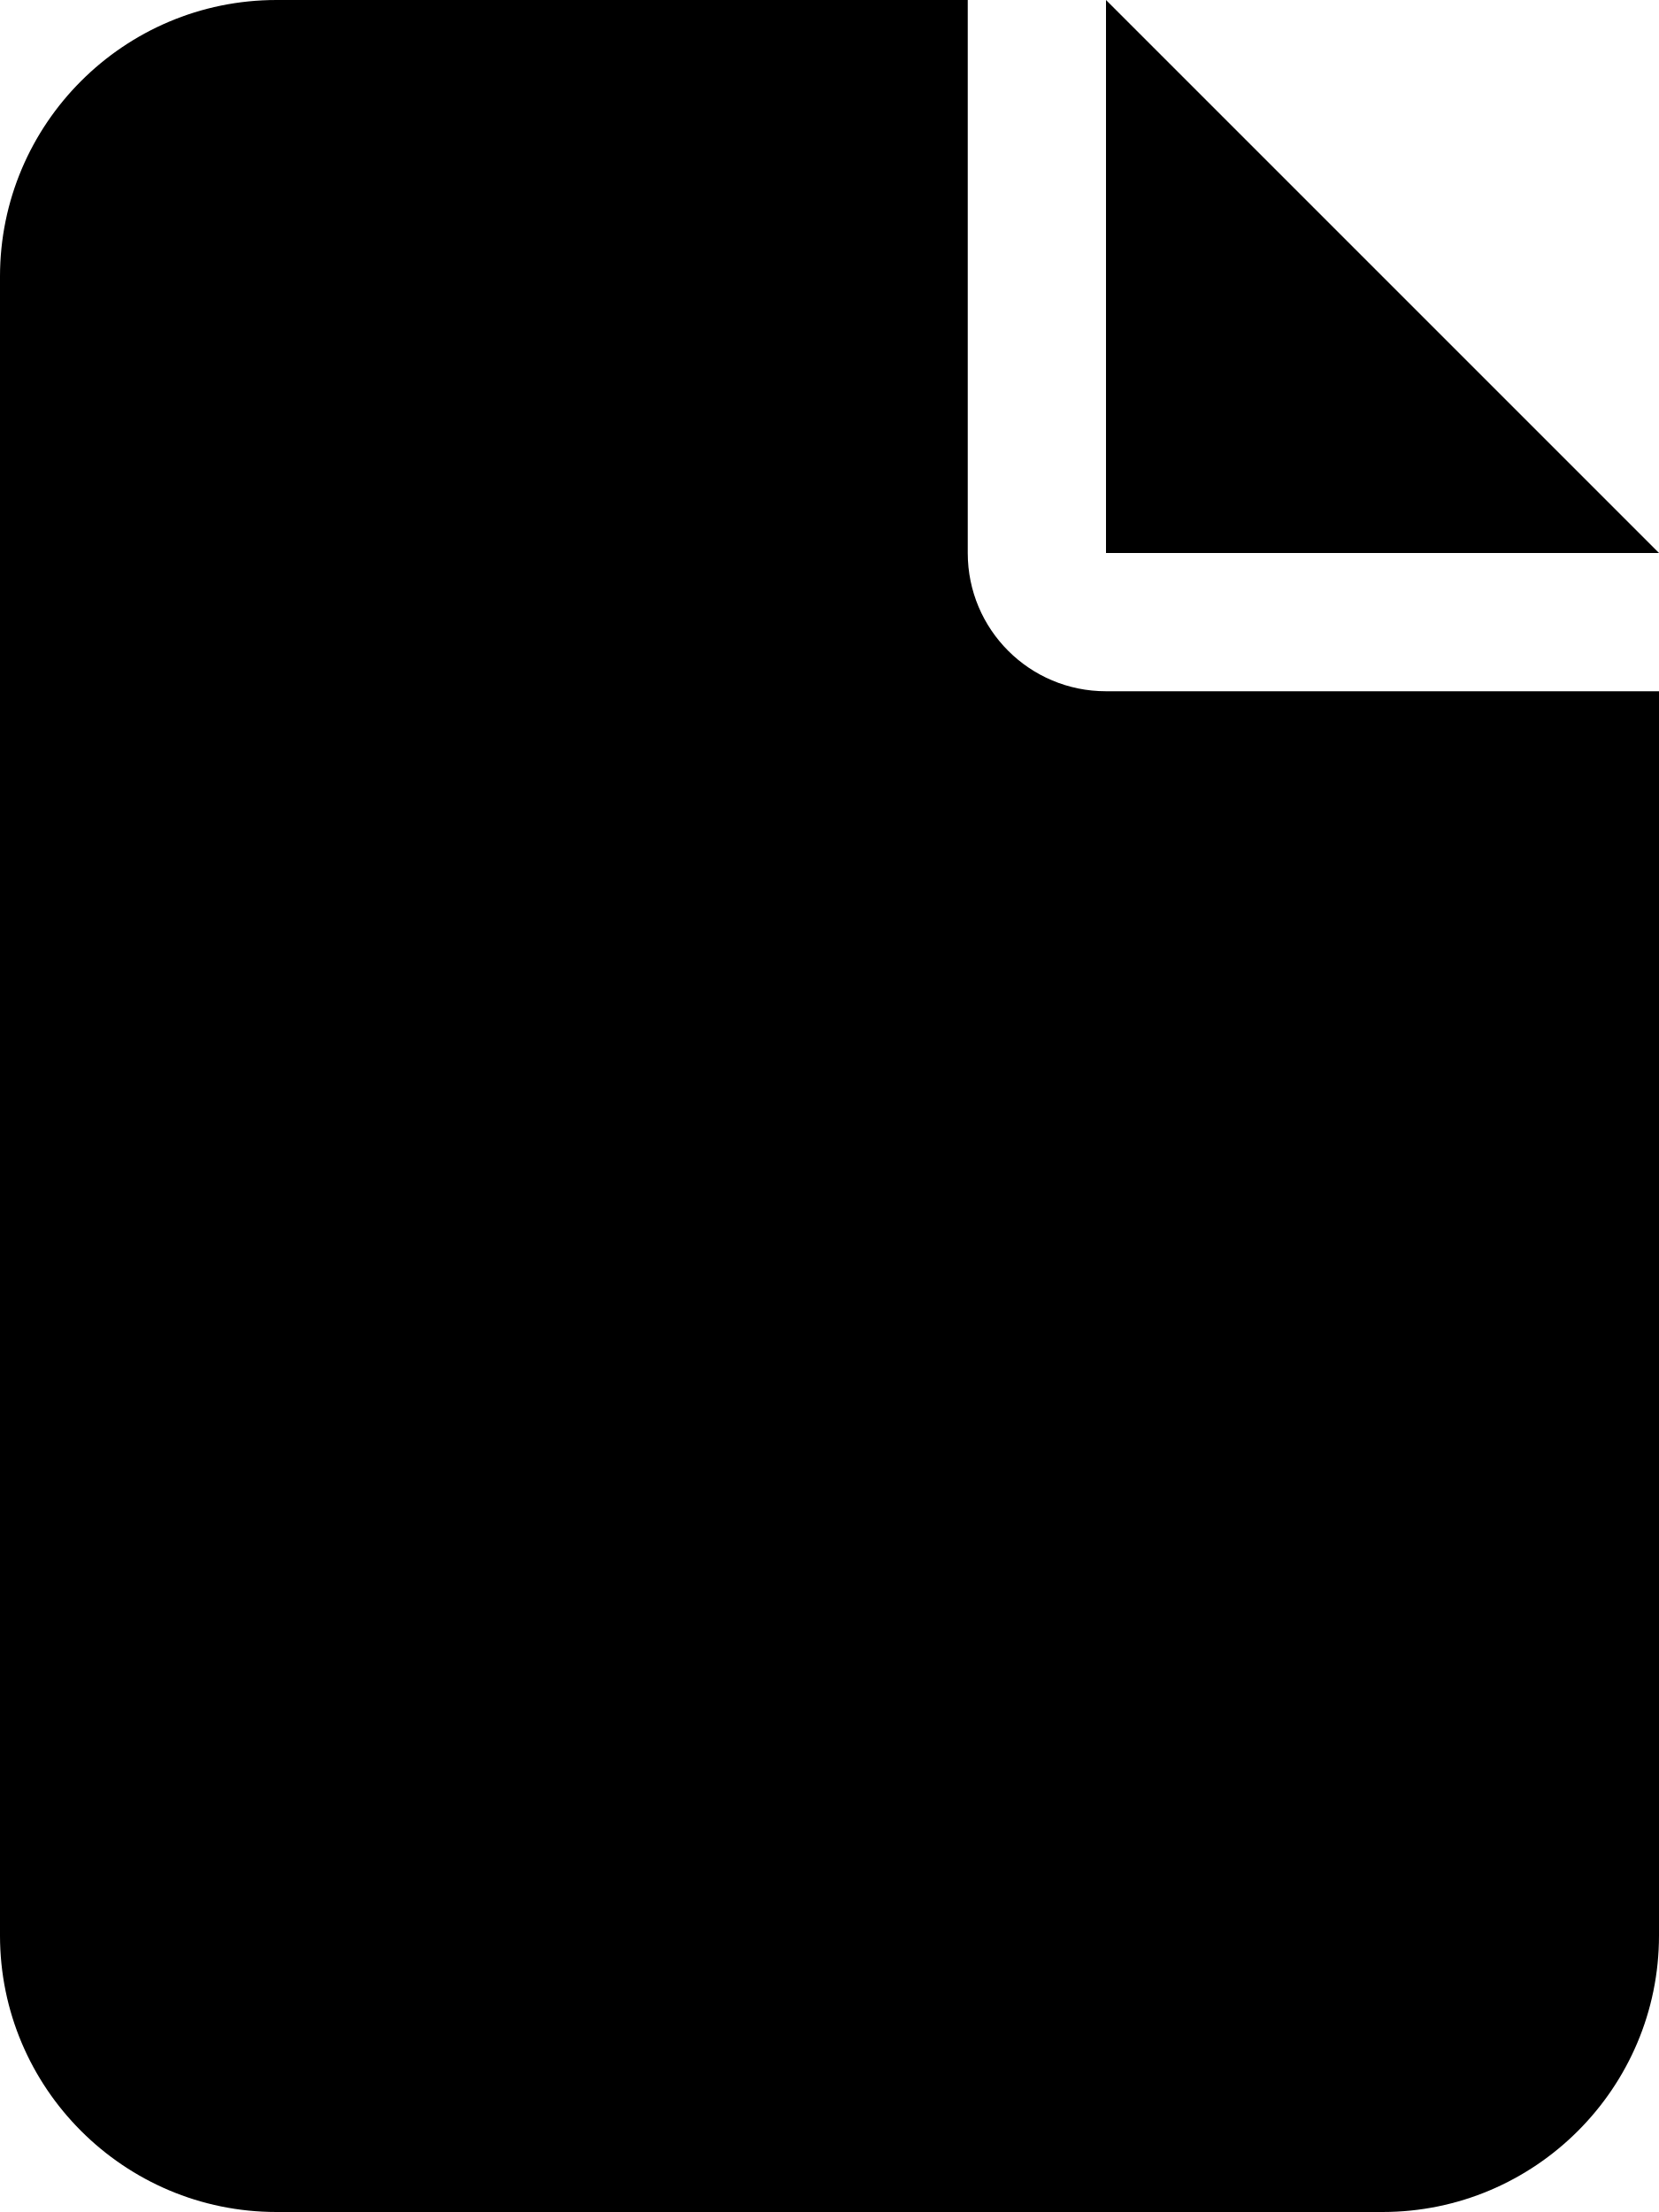
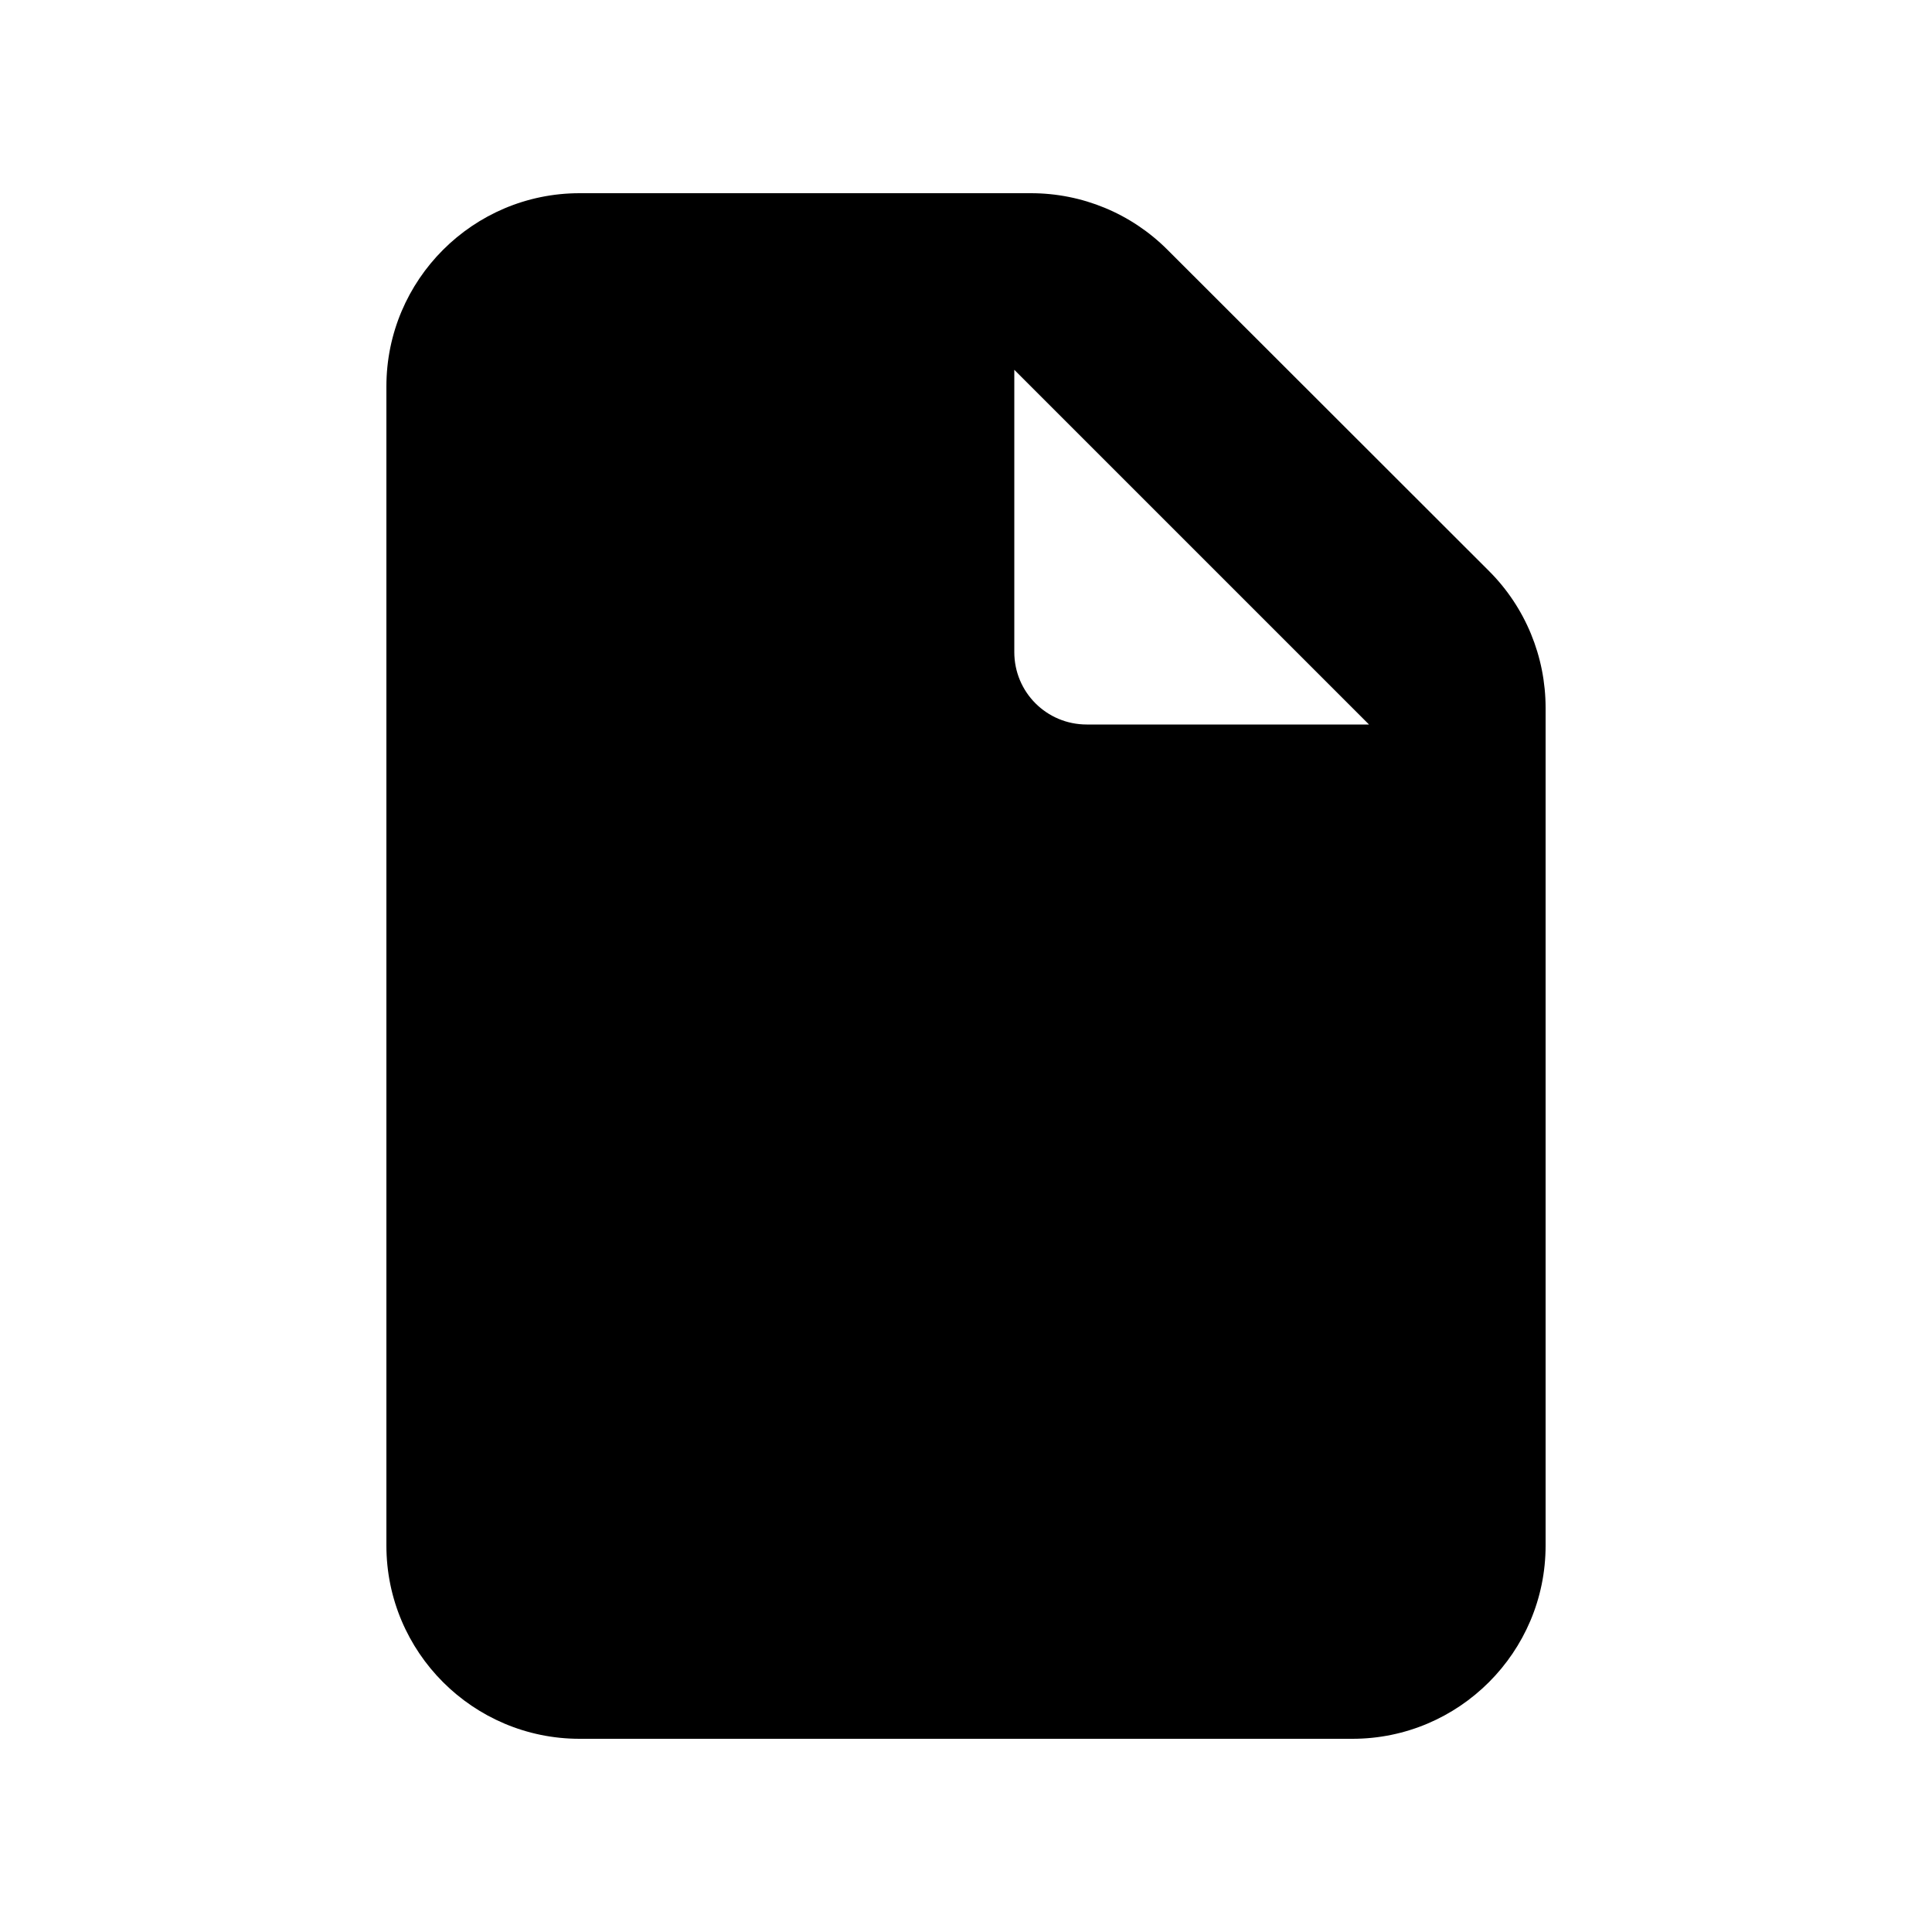
- <svg xmlns="http://www.w3.org/2000/svg" viewBox="0 0 384 512">
-   <path d="M0 64C0 28.7 28.7 0 64 0L224 0l0 128c0 17.7 14.3 32 32 32l128 0 0 288c0 35.3-28.7 64-64 64L64 512c-35.3 0-64-28.7-64-64L0 64zm384 64l-128 0L256 0 384 128z" />
+ <svg xmlns="http://www.w3.org/2000/svg" viewBox="0 0 640 640">
+   <path d="M192 64C156.7 64 128 92.7 128 128L128 512C128 547.3 156.7 576 192 576L448 576C483.3 576 512 547.3 512 512L512 234.5C512 217.5 505.3 201.2 493.3 189.2L386.7 82.7C374.7 70.7 358.5 64 341.5 64L192 64zM453.5 240L360 240C346.7 240 336 229.3 336 216L336 122.5L453.5 240z" />
</svg>
